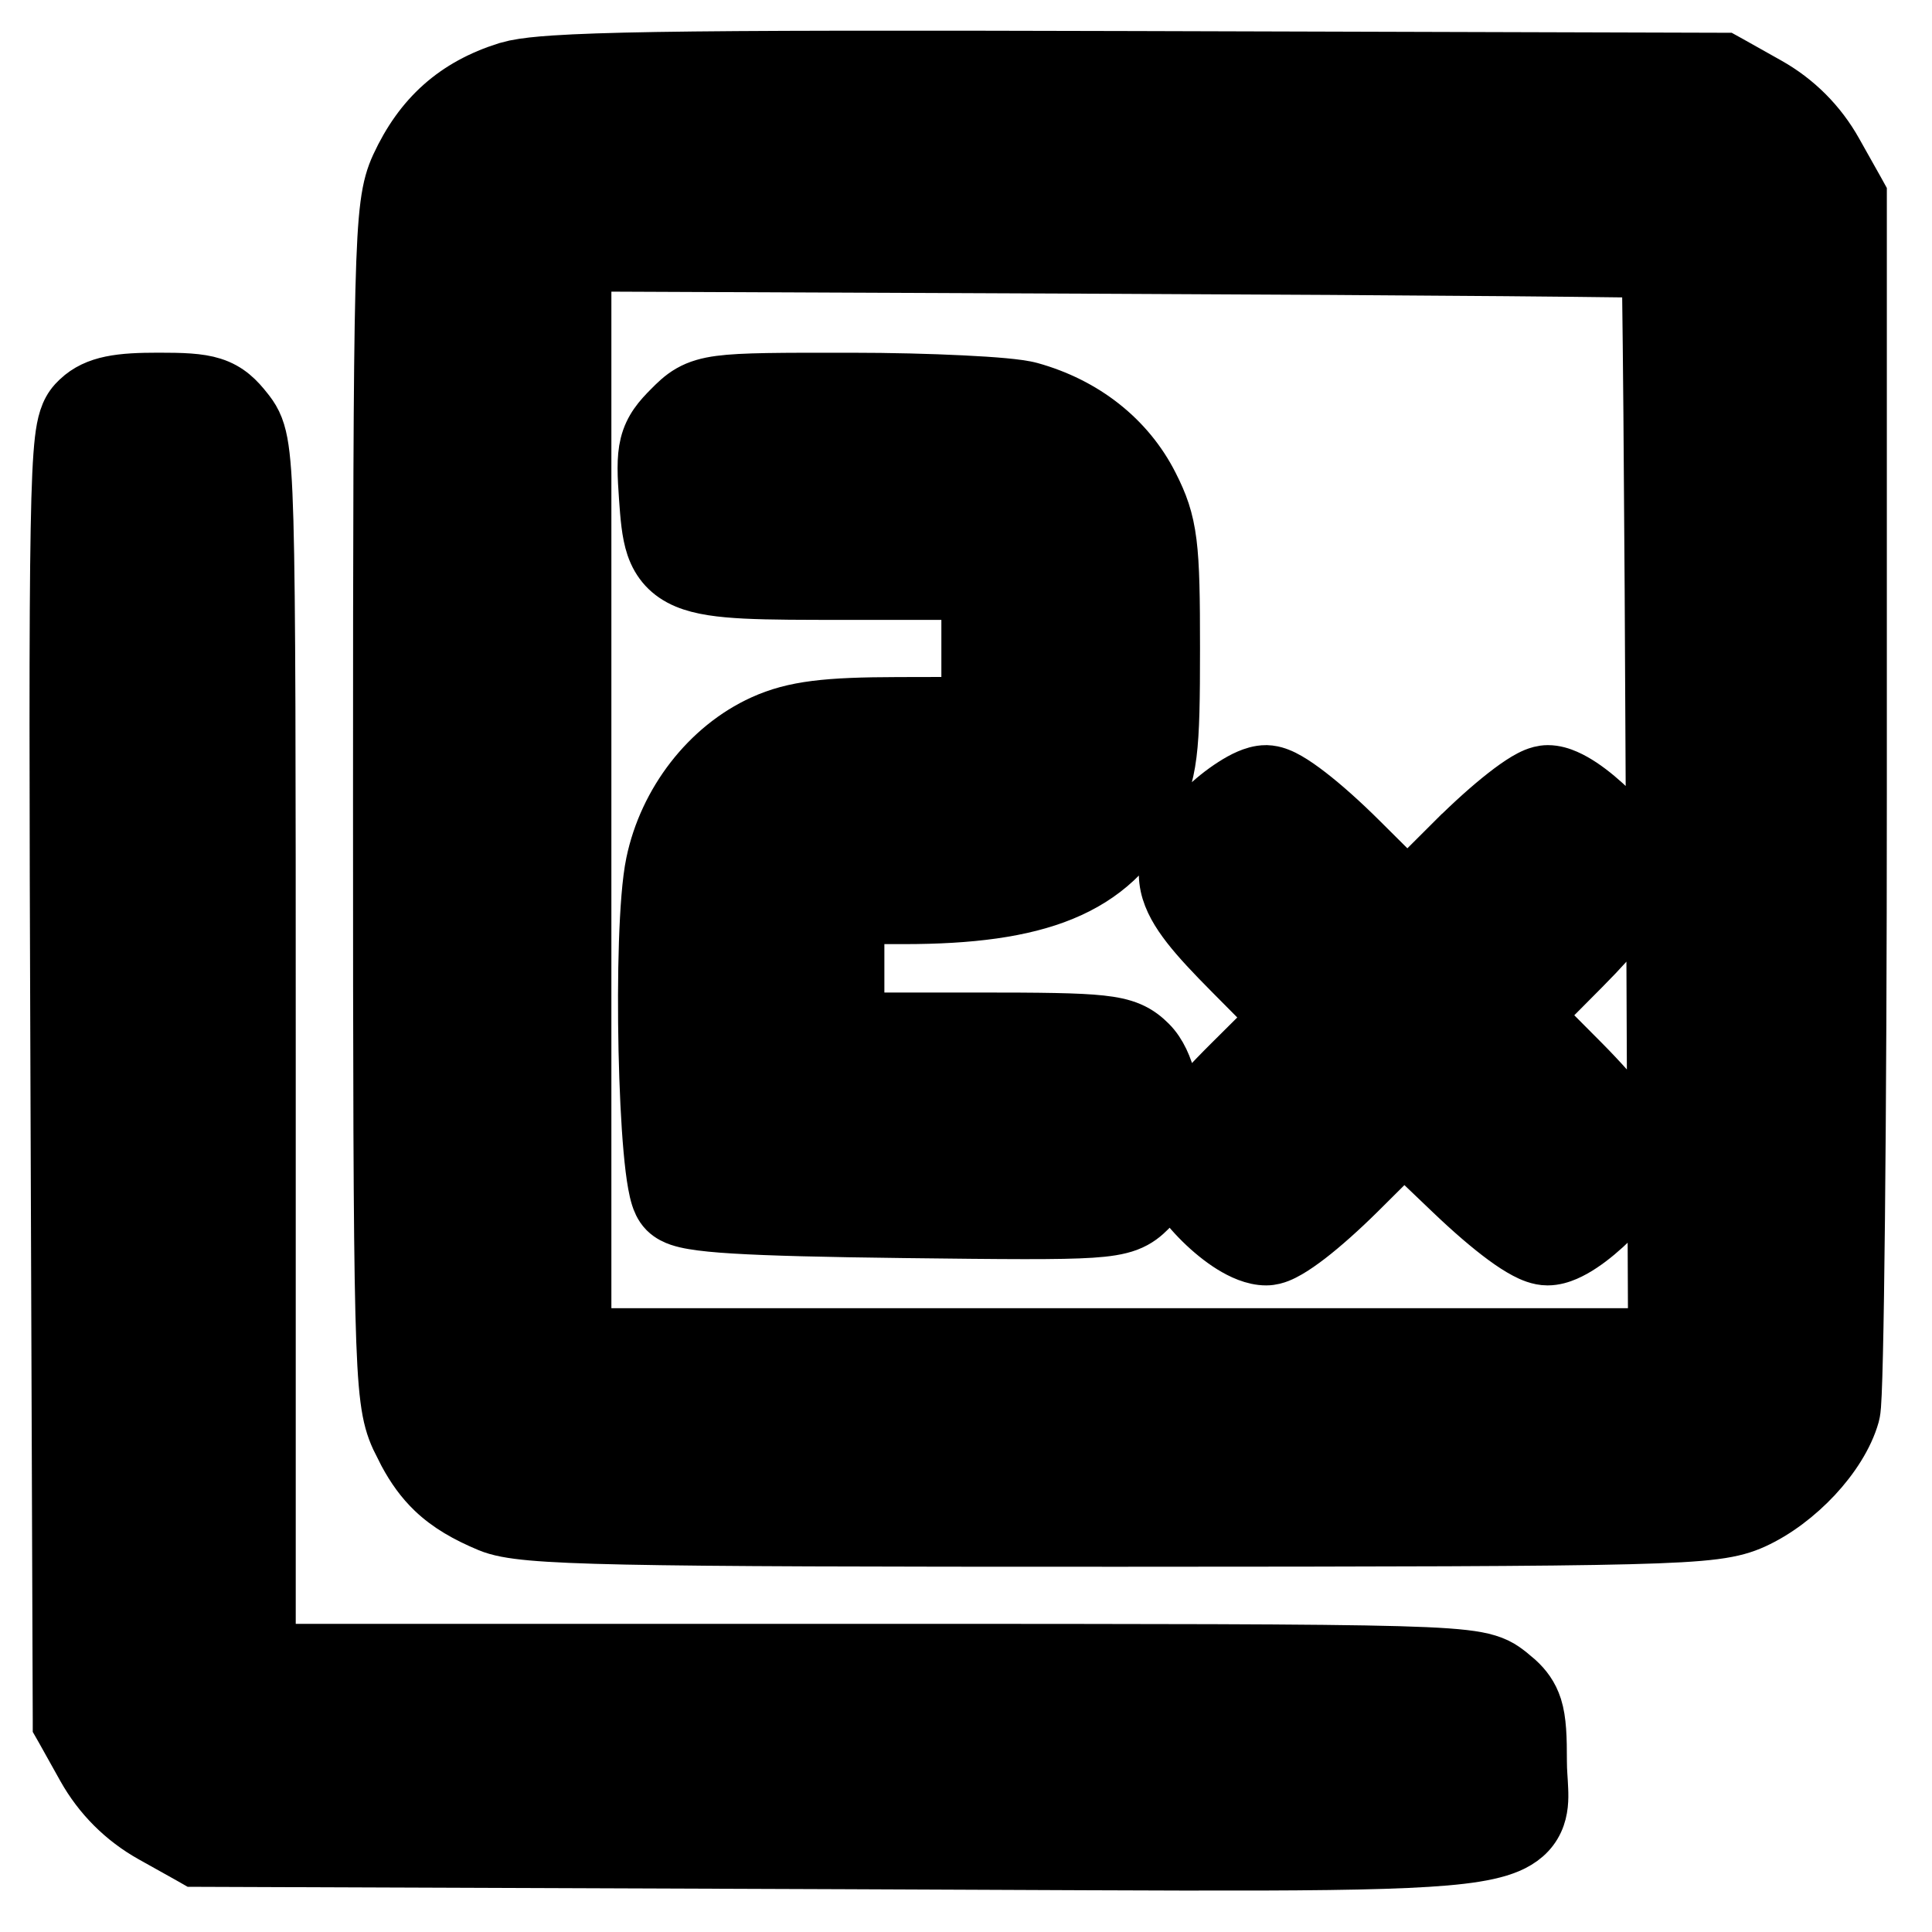
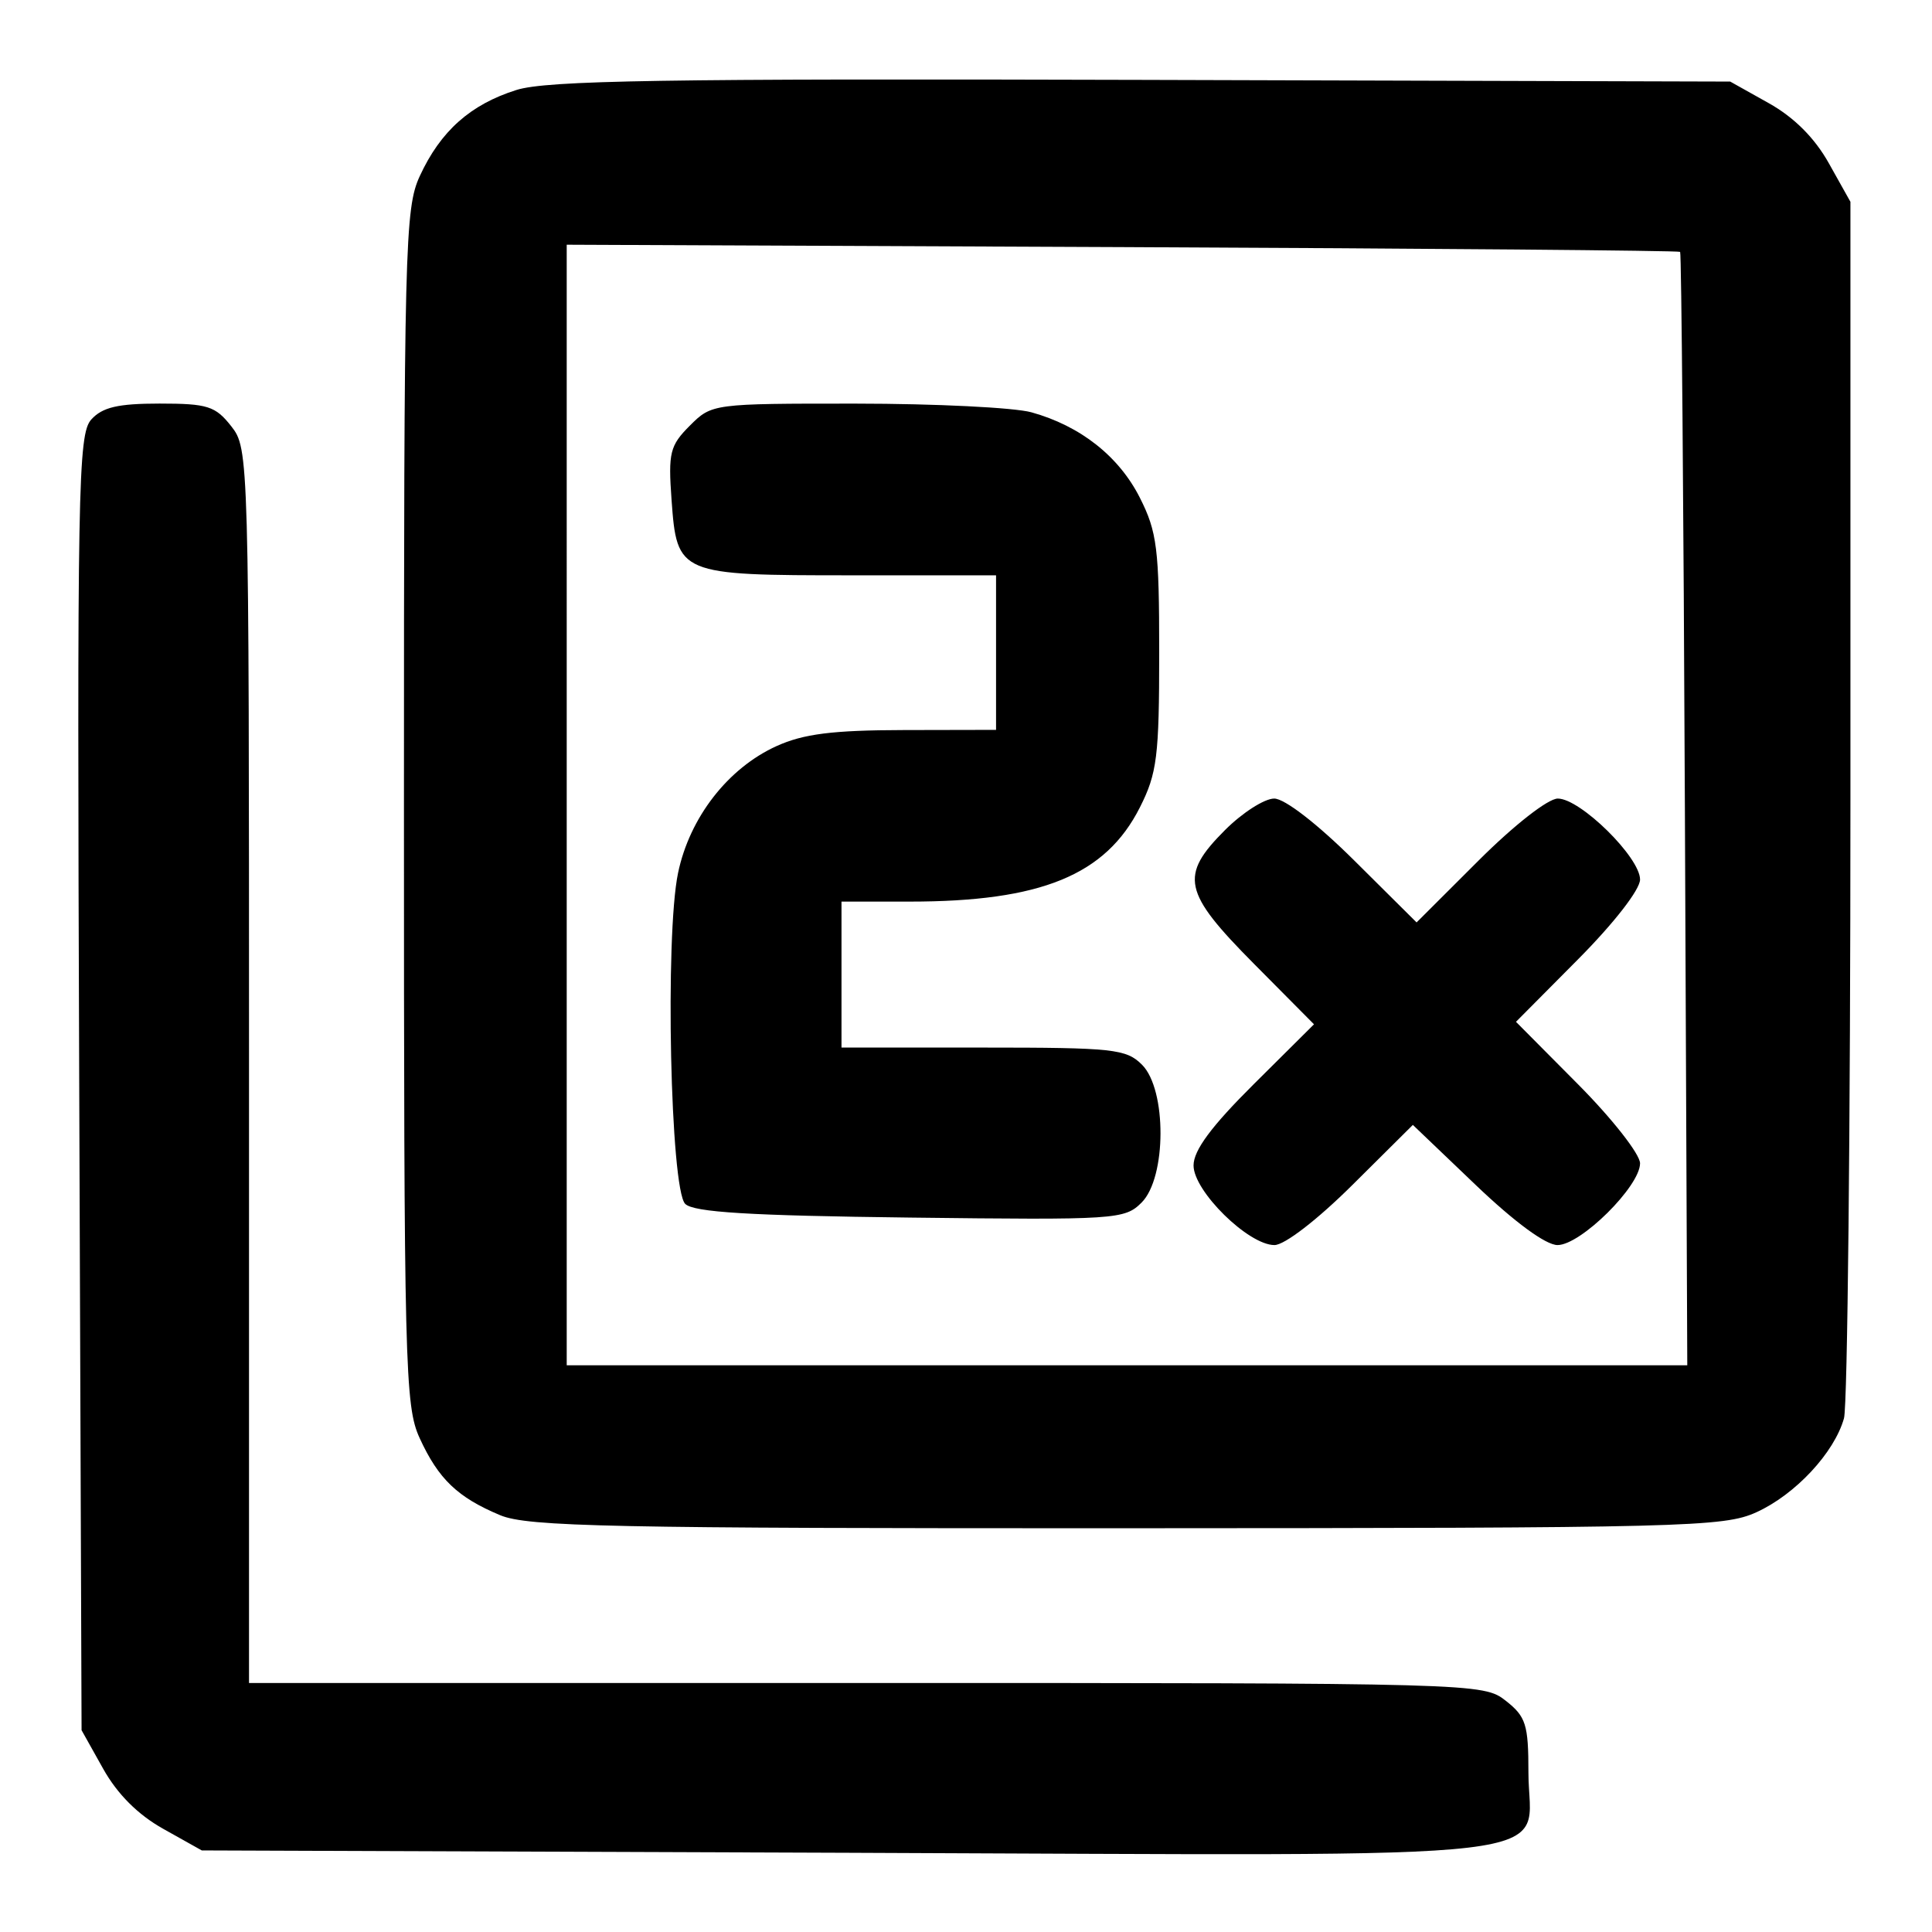
- <svg xmlns="http://www.w3.org/2000/svg" width="40" height="40" viewBox="0 0 40 40" fill="none">
-   <path d="M3.282 7.802C3.756 7.802 4.126 7.81 4.418 7.903C4.767 8.013 4.966 8.225 5.149 8.458C5.198 8.52 5.267 8.608 5.327 8.732C5.386 8.855 5.427 8.992 5.458 9.158C5.517 9.474 5.552 9.963 5.575 10.79C5.621 12.46 5.623 15.645 5.623 21.927V34.12H17.816C24.098 34.12 27.284 34.122 28.953 34.168C29.78 34.191 30.269 34.226 30.586 34.285C30.751 34.316 30.888 34.357 31.012 34.416C31.136 34.476 31.223 34.546 31.285 34.594L31.455 34.737C31.618 34.886 31.758 35.064 31.841 35.325C31.933 35.617 31.941 35.987 31.941 36.461C31.941 36.689 31.96 36.828 31.968 37.051C31.976 37.234 31.976 37.485 31.866 37.724C31.744 37.99 31.525 38.165 31.254 38.28C30.997 38.388 30.666 38.457 30.257 38.505C28.638 38.697 25.092 38.641 17.466 38.614L4.149 38.565H4.019L3.907 38.501L3.114 38.058C2.512 37.721 2.022 37.231 1.685 36.629L1.242 35.836L1.178 35.724V35.594L1.13 22.277C1.107 16.148 1.101 12.805 1.135 10.957C1.151 10.038 1.178 9.468 1.22 9.106C1.261 8.761 1.325 8.495 1.507 8.294L1.583 8.217C1.972 7.85 2.503 7.802 3.282 7.802ZM12.158 27.585H34.207L34.192 24.204C34.177 24.253 34.16 24.299 34.142 24.339C34.092 24.454 34.025 24.567 33.953 24.673C33.809 24.886 33.619 25.107 33.42 25.304C33.22 25.501 32.998 25.69 32.784 25.832C32.677 25.904 32.562 25.969 32.447 26.019C32.338 26.066 32.195 26.113 32.04 26.113C31.85 26.113 31.672 26.031 31.555 25.969C31.419 25.897 31.268 25.799 31.112 25.684C30.798 25.453 30.421 25.129 30.012 24.738L29.07 23.838L28.172 24.731C27.8 25.099 27.436 25.423 27.131 25.659C26.979 25.775 26.834 25.877 26.704 25.952C26.639 25.99 26.569 26.026 26.499 26.054C26.436 26.079 26.334 26.113 26.216 26.113C25.938 26.113 25.668 25.98 25.466 25.856C25.247 25.72 25.028 25.54 24.833 25.348C24.638 25.156 24.455 24.939 24.316 24.723C24.273 24.655 24.23 24.578 24.19 24.495C24.113 24.712 24.002 24.927 23.838 25.091C23.729 25.2 23.593 25.323 23.364 25.409C23.161 25.484 22.913 25.52 22.593 25.541C21.952 25.583 20.823 25.572 18.718 25.547C17.062 25.527 15.937 25.499 15.202 25.454C14.836 25.432 14.552 25.404 14.341 25.368C14.237 25.351 14.136 25.328 14.047 25.298C13.968 25.271 13.845 25.221 13.742 25.118C13.63 25.006 13.583 24.862 13.564 24.804C13.538 24.721 13.516 24.625 13.499 24.529C13.463 24.333 13.433 24.082 13.408 23.801C13.357 23.235 13.323 22.504 13.306 21.747C13.29 20.99 13.291 20.199 13.314 19.513C13.337 18.839 13.38 18.231 13.458 17.859C13.725 16.573 14.611 15.417 15.766 14.893C16.429 14.592 17.128 14.521 18.59 14.518L19.99 14.515V12.334H17.52C16.635 12.334 15.95 12.334 15.429 12.308C14.921 12.282 14.502 12.231 14.18 12.096C13.81 11.941 13.585 11.683 13.466 11.335C13.367 11.043 13.342 10.678 13.316 10.317C13.283 9.853 13.263 9.49 13.337 9.19C13.423 8.841 13.621 8.62 13.838 8.403C13.943 8.298 14.074 8.163 14.253 8.061C14.441 7.953 14.647 7.897 14.898 7.864C15.37 7.801 16.159 7.802 17.612 7.803C18.435 7.803 19.256 7.824 19.919 7.857C20.25 7.873 20.545 7.892 20.782 7.914C21.005 7.935 21.215 7.961 21.351 7.999C22.48 8.313 23.393 9.023 23.894 10.014C24.091 10.402 24.212 10.72 24.276 11.232C24.336 11.71 24.345 12.365 24.345 13.424C24.345 14.483 24.336 15.138 24.276 15.617C24.212 16.128 24.091 16.446 23.894 16.834C23.489 17.637 22.89 18.206 22.019 18.563C21.172 18.91 20.088 19.047 18.715 19.047H17.81V21.049H20.224C21.551 21.049 22.321 21.056 22.796 21.108C23.038 21.134 23.241 21.174 23.42 21.251C23.61 21.333 23.739 21.442 23.846 21.549C24.067 21.77 24.191 22.082 24.263 22.366C24.326 22.614 24.359 22.886 24.368 23.157C24.392 23.121 24.416 23.085 24.442 23.05C24.665 22.749 24.996 22.387 25.438 21.948L26.323 21.068L25.436 20.174C25.07 19.805 24.773 19.491 24.556 19.212C24.343 18.938 24.172 18.657 24.107 18.355C23.961 17.676 24.394 17.173 24.846 16.721C25.049 16.518 25.28 16.334 25.495 16.197C25.602 16.128 25.713 16.065 25.821 16.019C25.918 15.977 26.059 15.927 26.212 15.927L26.296 15.933C26.376 15.943 26.445 15.966 26.494 15.985C26.566 16.012 26.637 16.049 26.703 16.087C26.835 16.163 26.983 16.267 27.137 16.386C27.448 16.626 27.822 16.959 28.211 17.346L29.139 18.269L30.063 17.347H30.064C30.439 16.973 30.811 16.64 31.121 16.398C31.275 16.277 31.423 16.172 31.553 16.094C31.618 16.055 31.688 16.018 31.758 15.989C31.818 15.965 31.923 15.927 32.046 15.927C32.202 15.927 32.344 15.975 32.451 16.022C32.564 16.071 32.677 16.137 32.783 16.207C32.995 16.349 33.217 16.537 33.416 16.733C33.615 16.928 33.805 17.146 33.95 17.356C34.022 17.46 34.089 17.572 34.139 17.685C34.148 17.703 34.156 17.724 34.164 17.744L34.16 16.66C34.146 13.518 34.129 10.656 34.111 8.576C34.102 7.537 34.093 6.693 34.085 6.109C34.082 5.938 34.079 5.79 34.077 5.665C33.953 5.663 33.805 5.661 33.635 5.658C33.05 5.65 32.206 5.641 31.166 5.632C29.087 5.614 26.225 5.597 23.084 5.583L12.158 5.536V27.585ZM34.167 18.4C34.14 18.463 34.108 18.526 34.074 18.585C33.997 18.717 33.892 18.864 33.771 19.019C33.59 19.252 33.357 19.522 33.092 19.803L32.816 20.087L31.889 21.02L32.816 21.952C33.178 22.317 33.51 22.691 33.756 23.003C33.877 23.158 33.984 23.307 34.063 23.436C34.102 23.5 34.141 23.569 34.171 23.637C34.177 23.651 34.181 23.671 34.189 23.692L34.167 18.4ZM38.565 16.427C38.565 19.804 38.55 22.929 38.526 25.241C38.514 26.398 38.5 27.352 38.484 28.035C38.476 28.376 38.468 28.652 38.459 28.852C38.454 28.951 38.45 29.036 38.445 29.102C38.442 29.145 38.434 29.237 38.414 29.311C38.285 29.769 37.98 30.229 37.623 30.613C37.261 31 36.808 31.35 36.336 31.565C35.894 31.765 35.426 31.843 33.724 31.886C31.999 31.93 28.92 31.936 23.178 31.938C17.871 31.939 14.783 31.931 12.953 31.893C12.039 31.874 11.427 31.847 11.004 31.809C10.588 31.771 10.312 31.721 10.097 31.631C9.629 31.435 9.25 31.221 8.932 30.917C8.694 30.689 8.507 30.426 8.341 30.118L8.179 29.795C7.977 29.355 7.901 28.89 7.858 27.186C7.815 25.457 7.809 22.369 7.809 16.604C7.809 10.827 7.815 7.739 7.858 6.014C7.901 4.312 7.978 3.852 8.181 3.411C8.666 2.362 9.388 1.716 10.473 1.374L10.658 1.327C10.863 1.285 11.131 1.256 11.481 1.233C11.961 1.201 12.638 1.178 13.595 1.162C15.509 1.131 18.575 1.129 23.494 1.143L35.593 1.178H35.723L35.837 1.241L36.629 1.686C37.231 2.023 37.72 2.512 38.057 3.115L38.502 3.907L38.565 4.021V16.427Z" fill="currentColor" stroke="black" />
+ <svg xmlns="http://www.w3.org/2000/svg" width="225" height="225" viewBox="0 0 225 225" fill="none">
+   <path fill-rule="evenodd" clip-rule="evenodd" d="M60.143 10.479C54.782 12.169 51.307 15.263 48.89 20.5C47.151 24.267 47.044 28.542 47.044 94C47.044 159.323 47.154 163.74 48.881 167.5C51.066 172.258 53.296 174.39 58.254 176.462C61.449 177.797 71.099 177.997 131.218 177.978C196.272 177.957 200.747 177.844 204.541 176.12C209.083 174.058 213.624 169.187 214.75 165.173C215.163 163.703 215.5 131.225 215.5 93V23.5L212.987 19.013C211.334 16.059 208.941 13.666 205.987 12.013L201.5 9.5L133 9.303C77.294 9.143 63.686 9.363 60.143 10.479ZM195.667 29.333C195.819 29.485 196.068 58.723 196.222 94.305L196.5 159.001L131.25 159H66V93.75L65.999 28.5L130.695 28.778C166.277 28.932 195.515 29.181 195.667 29.333ZM10.63 48.856C9.084 50.565 8.973 56.676 9.225 126.106L9.5 201.5L12.013 205.987C13.666 208.941 16.059 211.334 19.013 212.987L23.5 215.5L98.894 215.775C185.597 216.09 178 216.989 178 206.418C178 200.832 177.711 199.918 175.365 198.073C172.755 196.019 172.055 196 100.865 196H29V124.135C29 52.945 28.981 52.245 26.927 49.635C25.082 47.289 24.168 47 18.582 47C13.742 47 11.926 47.424 10.63 48.856ZM80.339 49.57C78.017 51.892 77.812 52.722 78.208 58.204C78.839 66.921 79.028 67 99.191 67H116V76V85L105.25 85.022C96.962 85.039 93.568 85.467 90.429 86.893C84.769 89.463 80.303 95.223 78.963 101.68C77.434 109.045 78.072 138.478 79.798 140.203C80.775 141.179 87.254 141.574 106 141.799C129.974 142.086 130.979 142.021 132.951 140.049C135.861 137.139 135.892 126.892 133 124C131.162 122.162 129.667 122 114.5 122H98V113.5V105H105.951C121.238 105 128.765 101.919 132.75 94.03C134.754 90.063 135 88.093 135 76C135 63.907 134.754 61.937 132.75 57.97C130.309 53.139 125.818 49.599 120.118 48.016C118.128 47.463 108.942 47.009 99.705 47.006C82.998 47 82.896 47.014 80.339 49.57ZM142.667 96.667C137.344 101.989 137.755 103.897 146.013 112.221L153.027 119.29L146.013 126.262C141.061 131.185 139 133.968 139 135.732C139 138.72 145.384 145 148.422 145C149.599 145 153.416 142.057 157.496 138.004L164.54 131.007L171.863 138.004C176.396 142.335 180.025 145 181.39 145C184.092 145 191 138.157 191 135.481C191 134.417 187.749 130.274 183.775 126.274L176.55 119L183.775 111.726C187.965 107.508 191 103.603 191 102.429C191 99.846 184.046 93 181.422 93C180.282 93 176.331 96.091 172.201 100.212L164.975 107.425L157.714 100.212C153.42 95.947 149.611 93 148.393 93C147.26 93 144.683 94.65 142.667 96.667Z" fill="currentColor" />
</svg>
